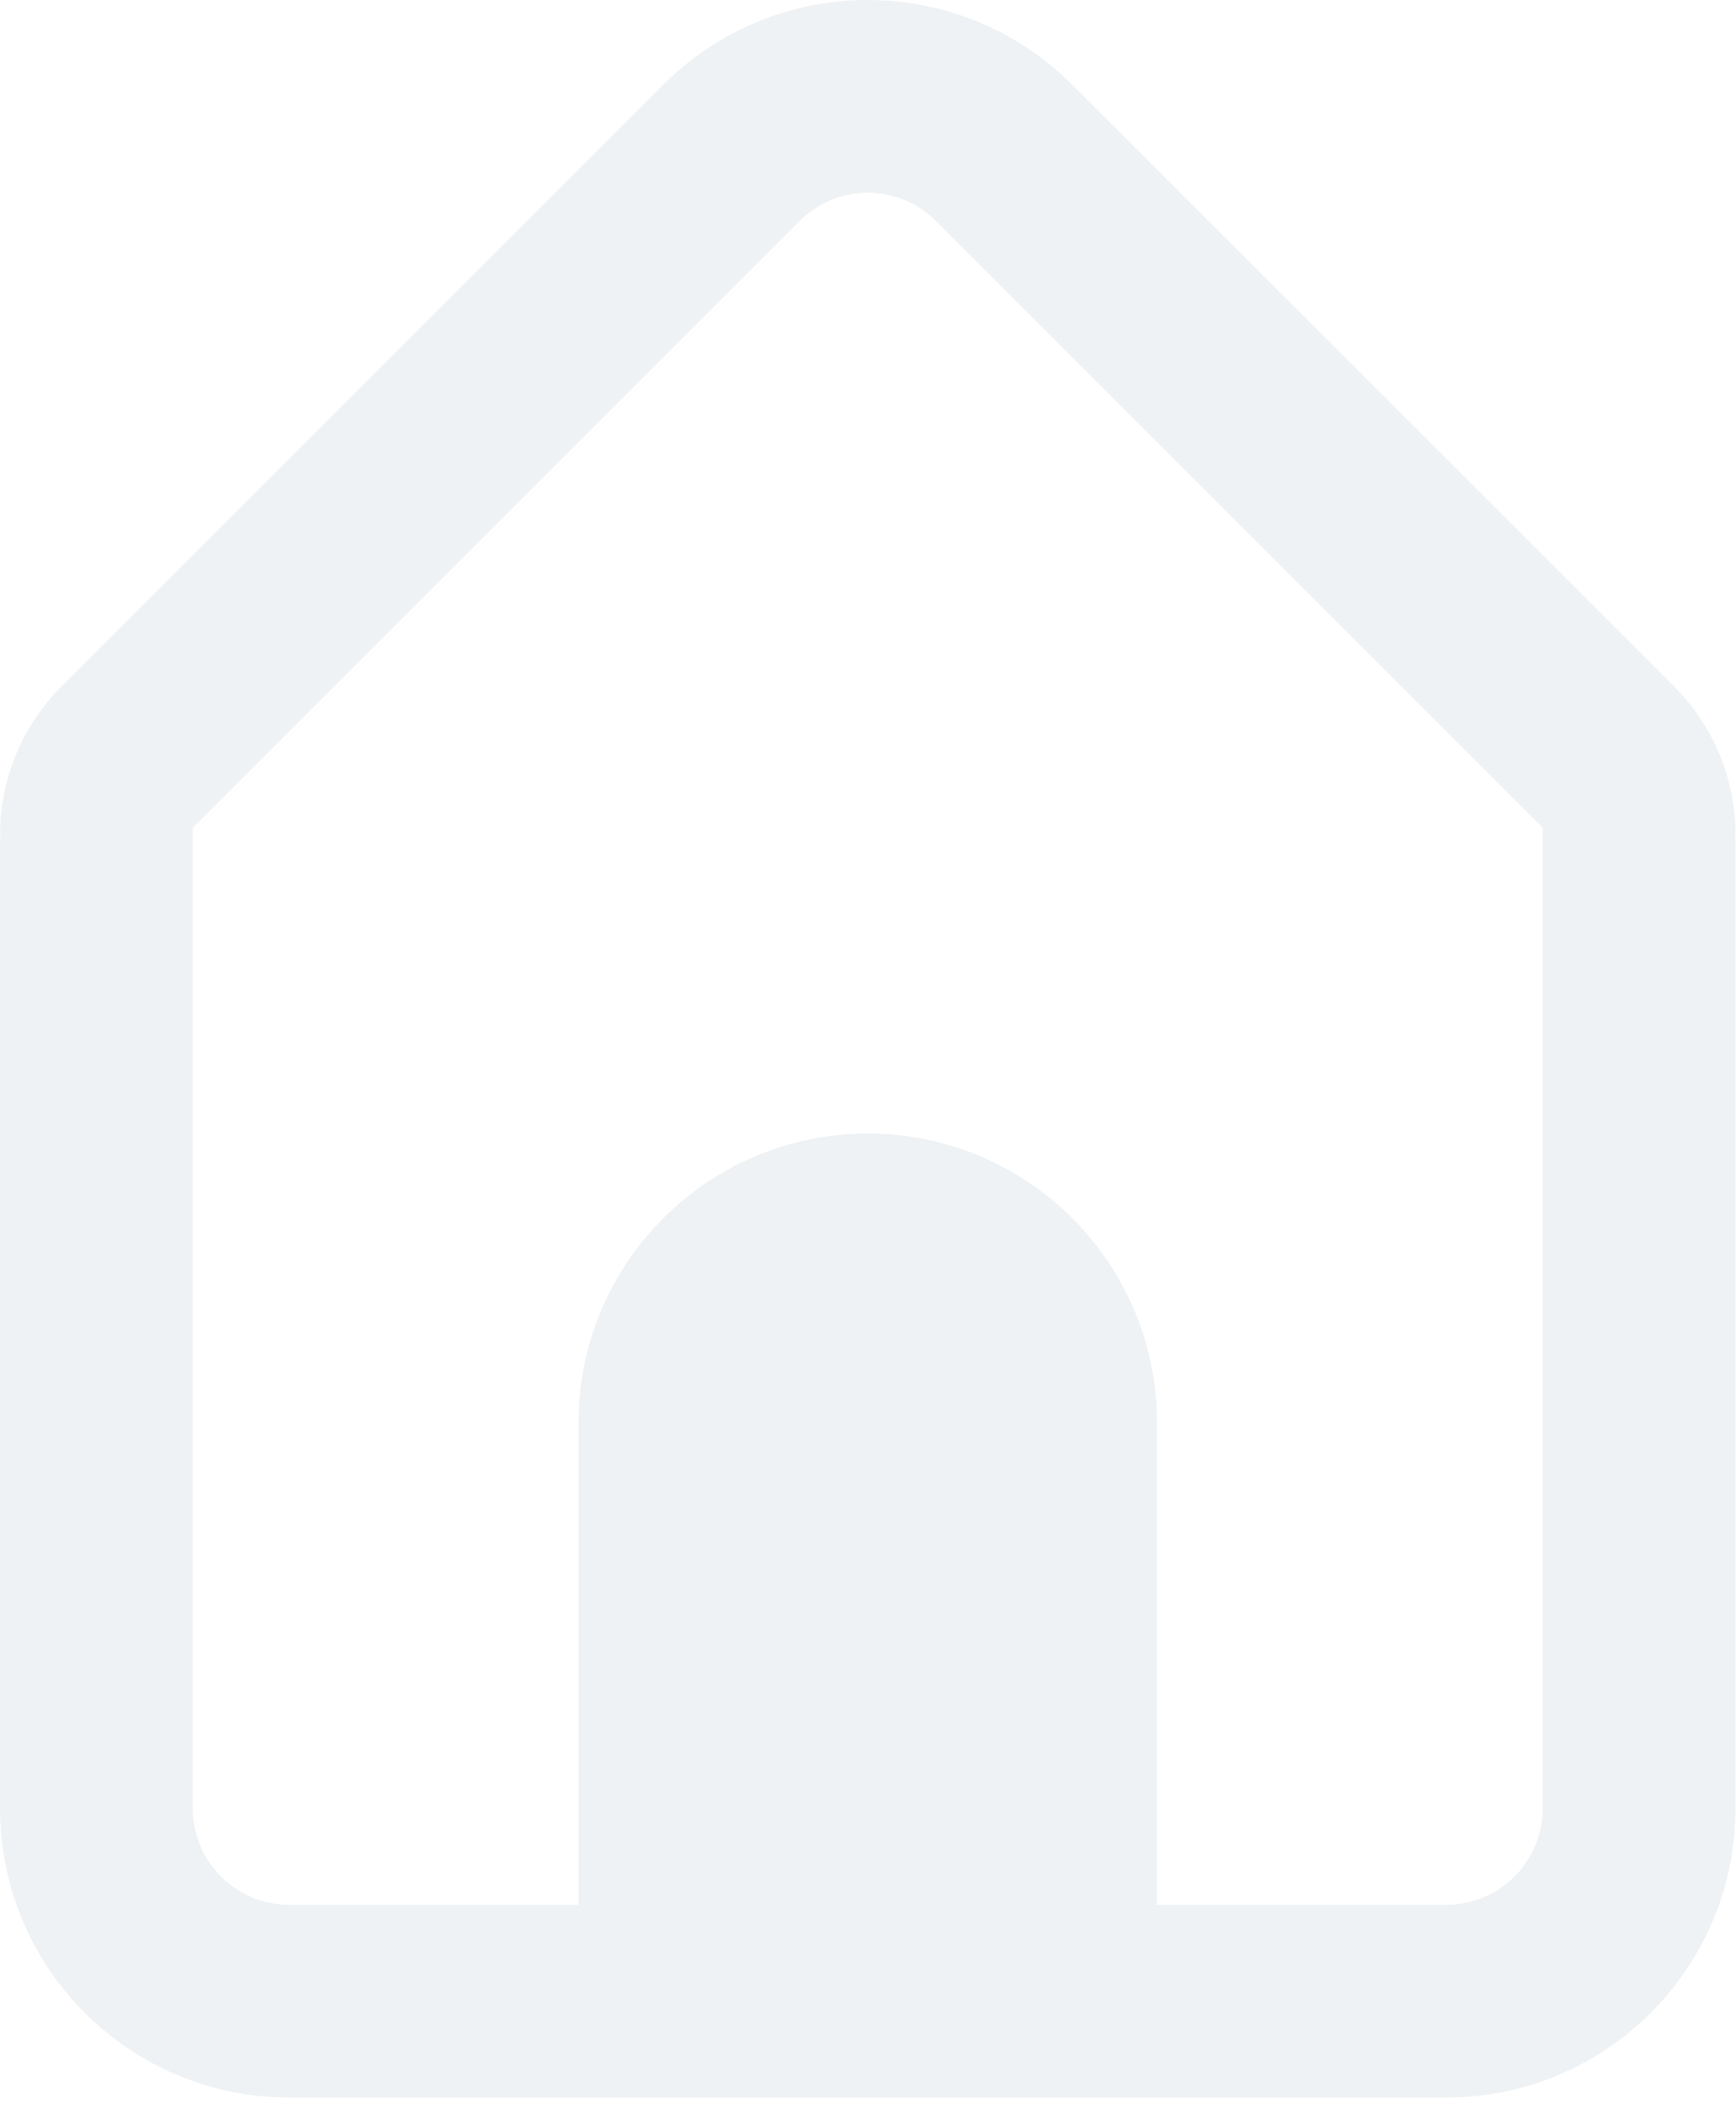
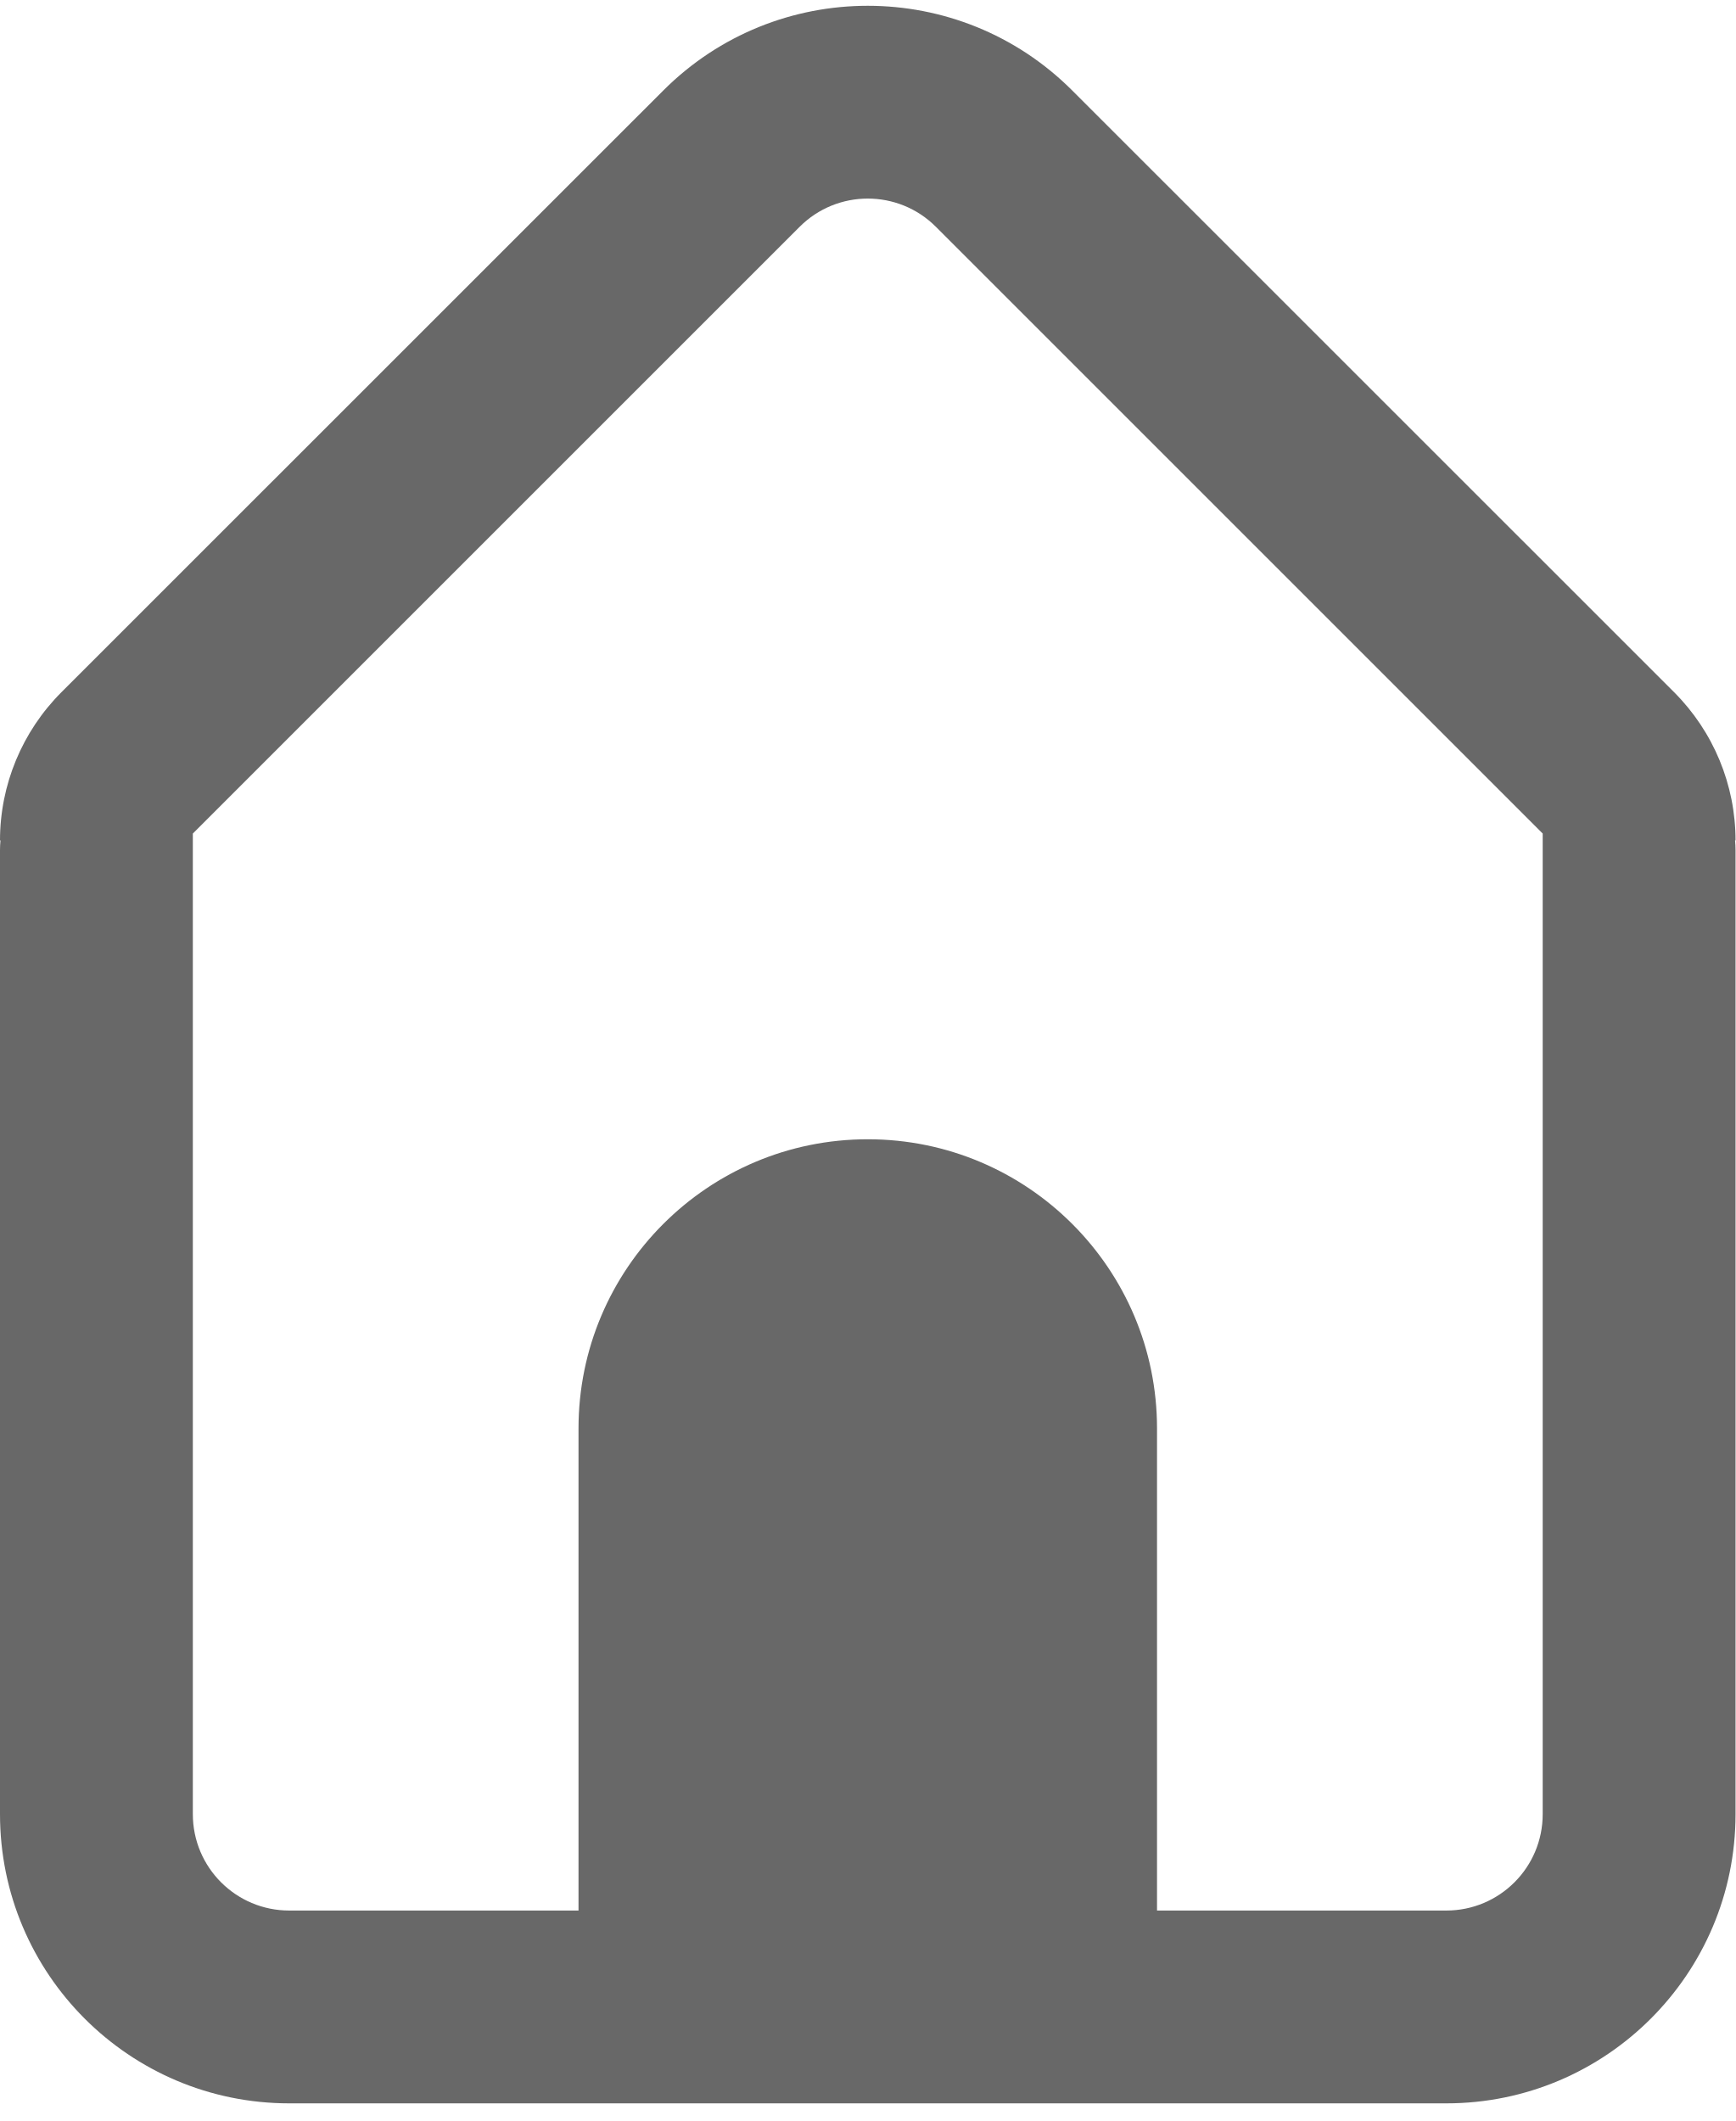
<svg xmlns="http://www.w3.org/2000/svg" width="18" height="22" viewBox="0 0 18 22" fill="none">
-   <path fill-rule="evenodd" clip-rule="evenodd" d="M3 21.757C1.343 21.757 0 20.414 0 18.757V8.757C0 8.723 0.002 8.69 0.005 8.657H0C0 8.081 0.229 7.529 0.636 7.121L6.879 0.879C8.05 -0.293 9.95 -0.293 11.121 0.879L17.364 7.121C17.771 7.529 18 8.081 18 8.657H17.995C17.998 8.69 18 8.723 18 8.757V18.757C18 20.414 16.657 21.757 15 21.757H3ZM9.707 2.293L16 8.586V18.757C16 19.31 15.552 19.757 15 19.757H12V14.757C12 13.101 10.657 11.757 9 11.757C7.343 11.757 6 13.101 6 14.757V19.757H3C2.448 19.757 2 19.31 2 18.757V8.586L8.293 2.293C8.683 1.902 9.317 1.902 9.707 2.293Z" fill="#EFF2F4" />
+   <path class="testhange2" fill-rule="evenodd" clip-rule="evenodd" d="M3 21.817C1.343 21.817 0 20.474 0 18.817V8.817C0 8.783 0.002 8.75 0.005 8.717H0C0 8.141 0.229 7.589 0.636 7.181L6.879 0.939C8.05 -0.233 9.95 -0.233 11.121 0.939L17.364 7.181C17.771 7.589 18 8.141 18 8.717H17.995C17.998 8.75 18 8.783 18 8.817V18.817C18 20.474 16.657 21.817 15 21.817H3ZM9.707 2.353L16 8.646V18.817C16 19.37 15.552 19.817 15 19.817H12V14.817C12 13.161 10.657 11.817 9 11.817C7.343 11.817 6 13.161 6 14.817V19.817H3C2.448 19.817 2 19.37 2 18.817V8.646L8.293 2.353C8.683 1.962 9.317 1.962 9.707 2.353Z" fill="#686868" />
</svg>
